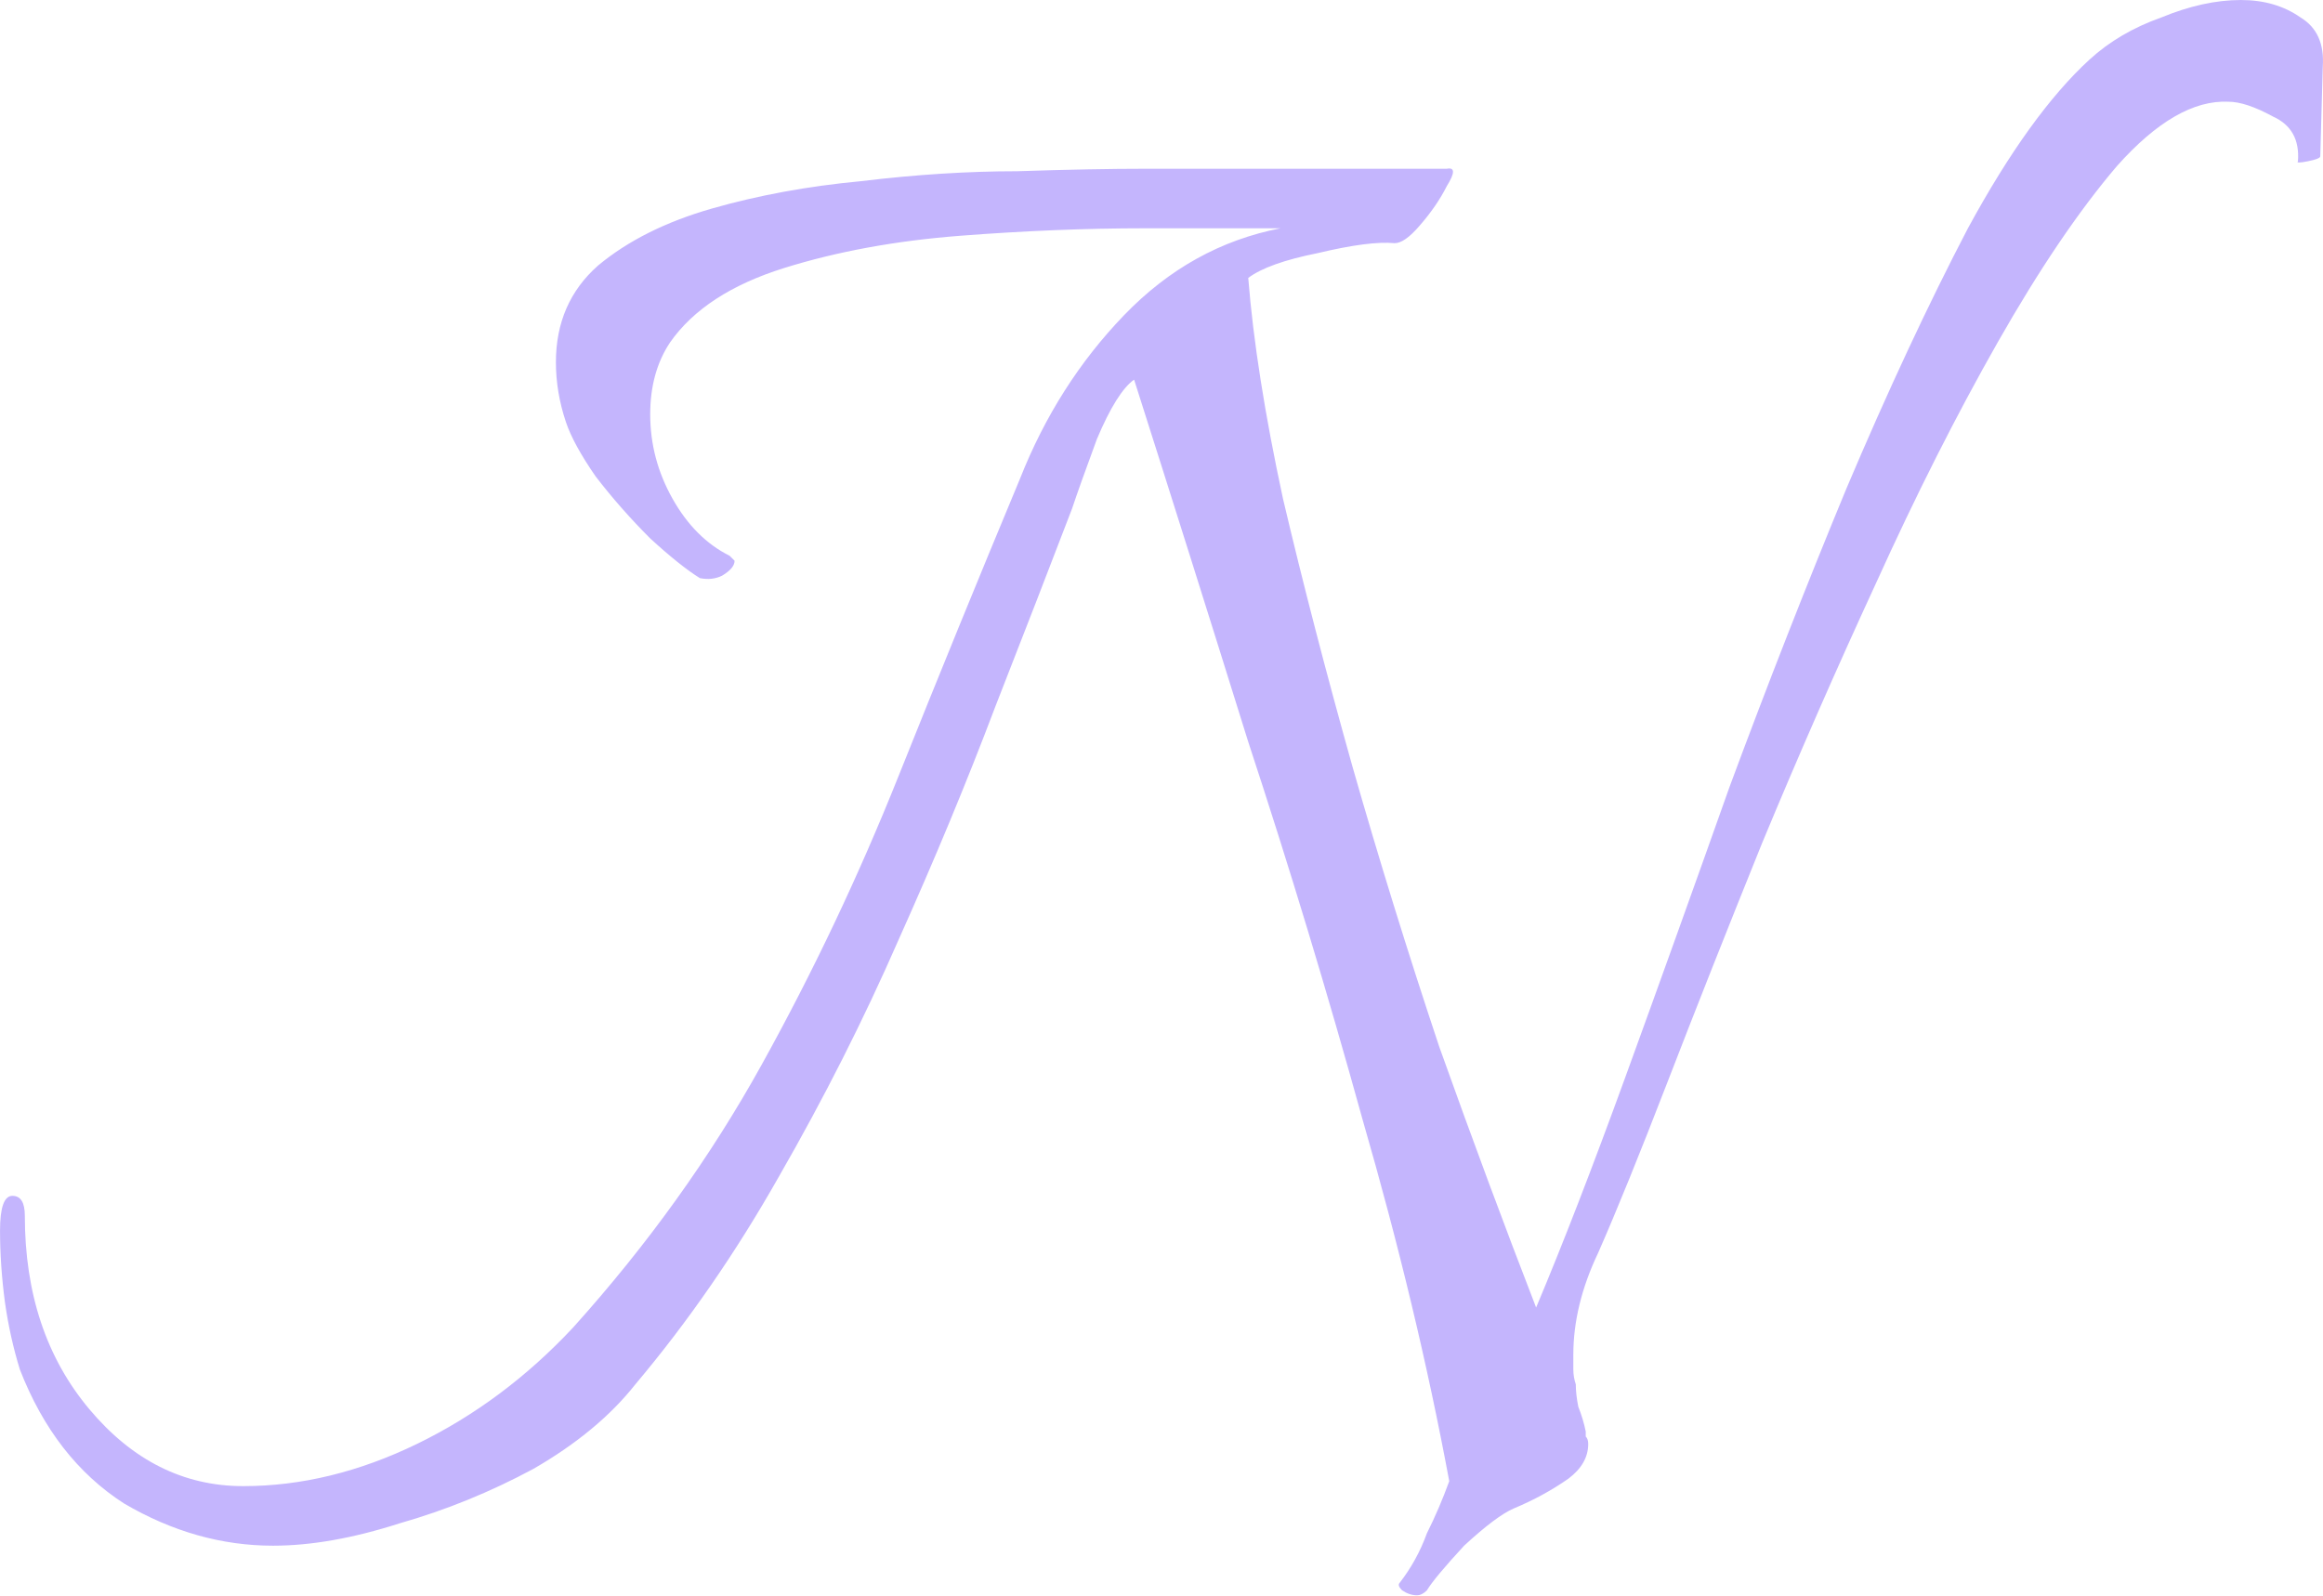
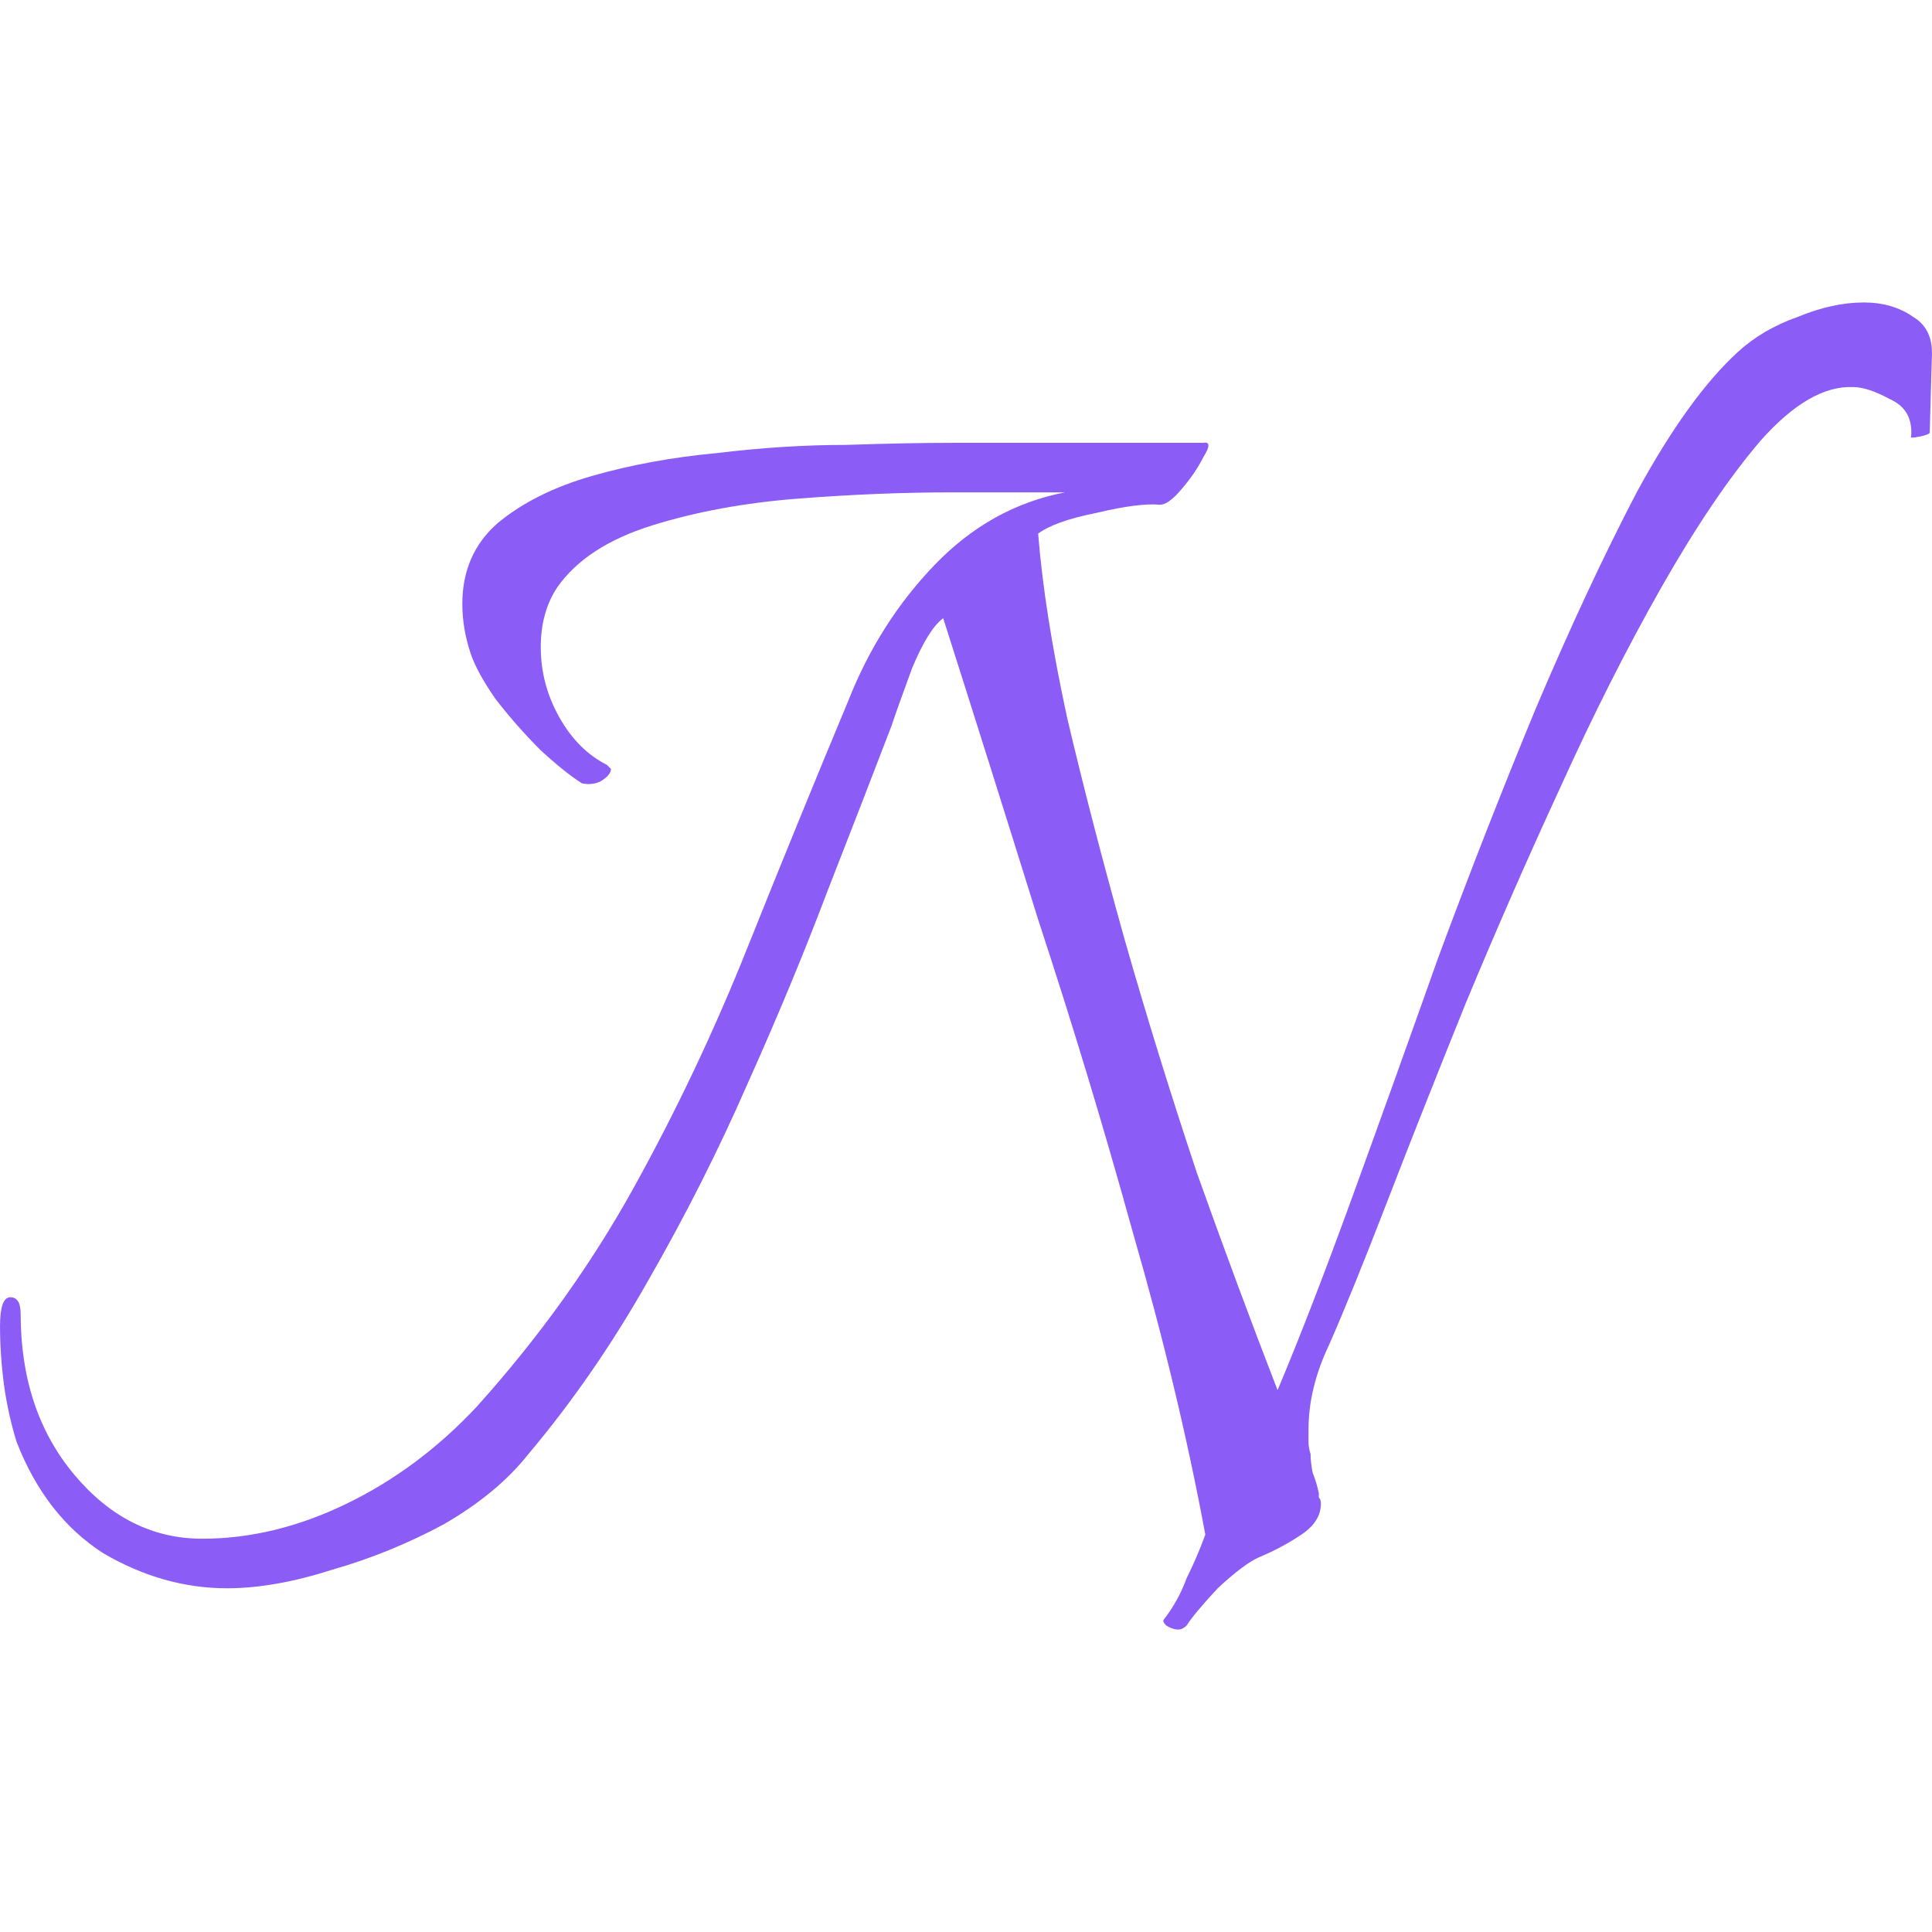
- <svg xmlns="http://www.w3.org/2000/svg" width="624.06" height="428.67" viewBox="0 0 165.12 113.42">
-   <path fill="#c4b5fd" d="M100.72 113.42q-.53 0-1.058-.353-.353-.353-.177-.529 1.235-1.587 1.94-3.528.883-1.764 1.588-3.704-2.293-12.347-6.173-25.753-3.705-13.406-8.114-26.81-4.234-13.583-8.114-25.754-1.235.882-2.646 4.233-1.235 3.352-1.764 4.94-2.293 5.997-5.468 14.11-2.999 7.938-6.88 16.581-3.703 8.467-8.466 16.757-4.586 8.114-10.231 14.817-2.646 3.352-7.232 5.998-4.586 2.47-9.525 3.88-4.939 1.588-8.996 1.588-5.468 0-10.583-2.999-4.939-3.175-7.408-9.525-.706-2.293-1.059-4.762Q.002 89.96.002 87.49t.881-2.47q.882 0 .882 1.412 0 8.29 4.587 13.758 4.586 5.468 10.936 5.468 6.173 0 12.347-2.999 6.173-2.998 11.113-8.29 7.937-8.82 13.406-18.697t9.7-20.46 8.644-21.168q2.646-6.703 7.408-11.642T91.02 16.23h-9.701q-6.174 0-13.053.53t-12.524 2.293-8.114 5.291q-1.411 2.117-1.411 5.116 0 3.175 1.588 5.997t4.057 4.057l.352.353q0 .529-.882 1.058-.705.353-1.587.176-1.411-.881-3.528-2.822-2.117-2.116-3.88-4.41-1.588-2.293-2.117-3.88-.706-2.117-.706-4.234 0-4.233 2.999-6.879 3.175-2.646 8.114-4.057t10.583-1.94q5.82-.706 11.113-.706 5.291-.176 9.172-.176h21.343q.882-.176 0 1.235-.706 1.41-1.94 2.822-1.059 1.235-1.764 1.235-1.764-.177-5.468.705-3.528.706-4.94 1.764.53 6.703 2.47 15.7 2.117 8.995 4.94 19.05 2.821 9.877 6.173 19.931 3.528 9.878 6.879 18.521 2.822-6.703 6.35-16.404t7.408-20.638q4.057-10.936 8.29-21.167 4.41-10.407 8.644-18.52 4.41-8.115 8.643-11.996 2.117-1.94 5.115-2.998Q156.636 0 159.282 0q2.47 0 4.233 1.235 1.764 1.058 1.588 3.527l-.177 6.35q0 .177-.882.353t-.705 0q.176-2.293-1.764-3.175-1.94-1.058-3.175-1.058-3.704-.177-7.938 4.586-4.057 4.762-8.467 12.524t-8.643 17.11q-4.233 9.172-8.114 18.52-3.704 9.173-6.702 16.934t-4.94 12.17q-1.763 3.705-1.763 7.233v1.058q0 .528.176 1.058 0 .706.177 1.588.352.882.529 1.764v.353q.176.176.176.529 0 1.41-1.41 2.47-1.765 1.234-3.881 2.116-1.235.53-3.528 2.646-2.117 2.293-2.646 3.175-.353.353-.706.353z" aria-label="N" />
+ <svg xmlns="http://www.w3.org/2000/svg" width="625" height="625" viewBox="0 0 165.12 113.42">
+   <style>path {fill: #8b5cf6;} @media (prefers-color-scheme: dark) { path {fill: #c4b5fd;} }</style>
+   <path d="M100.72 113.42q-.53 0-1.058-.353-.353-.353-.177-.529 1.235-1.587 1.94-3.528.883-1.764 1.588-3.704-2.293-12.347-6.173-25.753-3.705-13.406-8.114-26.81-4.234-13.583-8.114-25.754-1.235.882-2.646 4.233-1.235 3.352-1.764 4.94-2.293 5.997-5.468 14.11-2.999 7.938-6.88 16.581-3.703 8.467-8.466 16.757-4.586 8.114-10.231 14.817-2.646 3.352-7.232 5.998-4.586 2.47-9.525 3.88-4.939 1.588-8.996 1.588-5.468 0-10.583-2.999-4.939-3.175-7.408-9.525-.706-2.293-1.059-4.762Q.002 89.96.002 87.49t.881-2.47q.882 0 .882 1.412 0 8.29 4.587 13.758 4.586 5.468 10.936 5.468 6.173 0 12.347-2.999 6.173-2.998 11.113-8.29 7.937-8.82 13.406-18.697t9.7-20.46 8.644-21.168q2.646-6.703 7.408-11.642T91.02 16.23h-9.701q-6.174 0-13.053.53t-12.524 2.293-8.114 5.291q-1.411 2.117-1.411 5.116 0 3.175 1.588 5.997t4.057 4.057l.352.353q0 .529-.882 1.058-.705.353-1.587.176-1.411-.881-3.528-2.822-2.117-2.116-3.88-4.41-1.588-2.293-2.117-3.88-.706-2.117-.706-4.234 0-4.233 2.999-6.879 3.175-2.646 8.114-4.057t10.583-1.94q5.82-.706 11.113-.706 5.291-.176 9.172-.176h21.343q.882-.176 0 1.235-.706 1.41-1.94 2.822-1.059 1.235-1.764 1.235-1.764-.177-5.468.705-3.528.706-4.94 1.764.53 6.703 2.47 15.7 2.117 8.995 4.94 19.05 2.821 9.877 6.173 19.931 3.528 9.878 6.879 18.521 2.822-6.703 6.35-16.404t7.408-20.638q4.057-10.936 8.29-21.167 4.41-10.407 8.644-18.52 4.41-8.115 8.643-11.996 2.117-1.94 5.115-2.998Q156.636 0 159.282 0q2.47 0 4.233 1.235 1.764 1.058 1.588 3.527l-.177 6.35q0 .177-.882.353t-.705 0q.176-2.293-1.764-3.175-1.94-1.058-3.175-1.058-3.704-.177-7.938 4.586-4.057 4.762-8.467 12.524t-8.643 17.11q-4.233 9.172-8.114 18.52-3.704 9.173-6.702 16.934t-4.94 12.17q-1.763 3.705-1.763 7.233v1.058q0 .528.176 1.058 0 .706.177 1.588.352.882.529 1.764v.353q.176.176.176.529 0 1.41-1.41 2.47-1.765 1.234-3.881 2.116-1.235.53-3.528 2.646-2.117 2.293-2.646 3.175-.353.353-.706.353z" aria-label="N" />
</svg>
